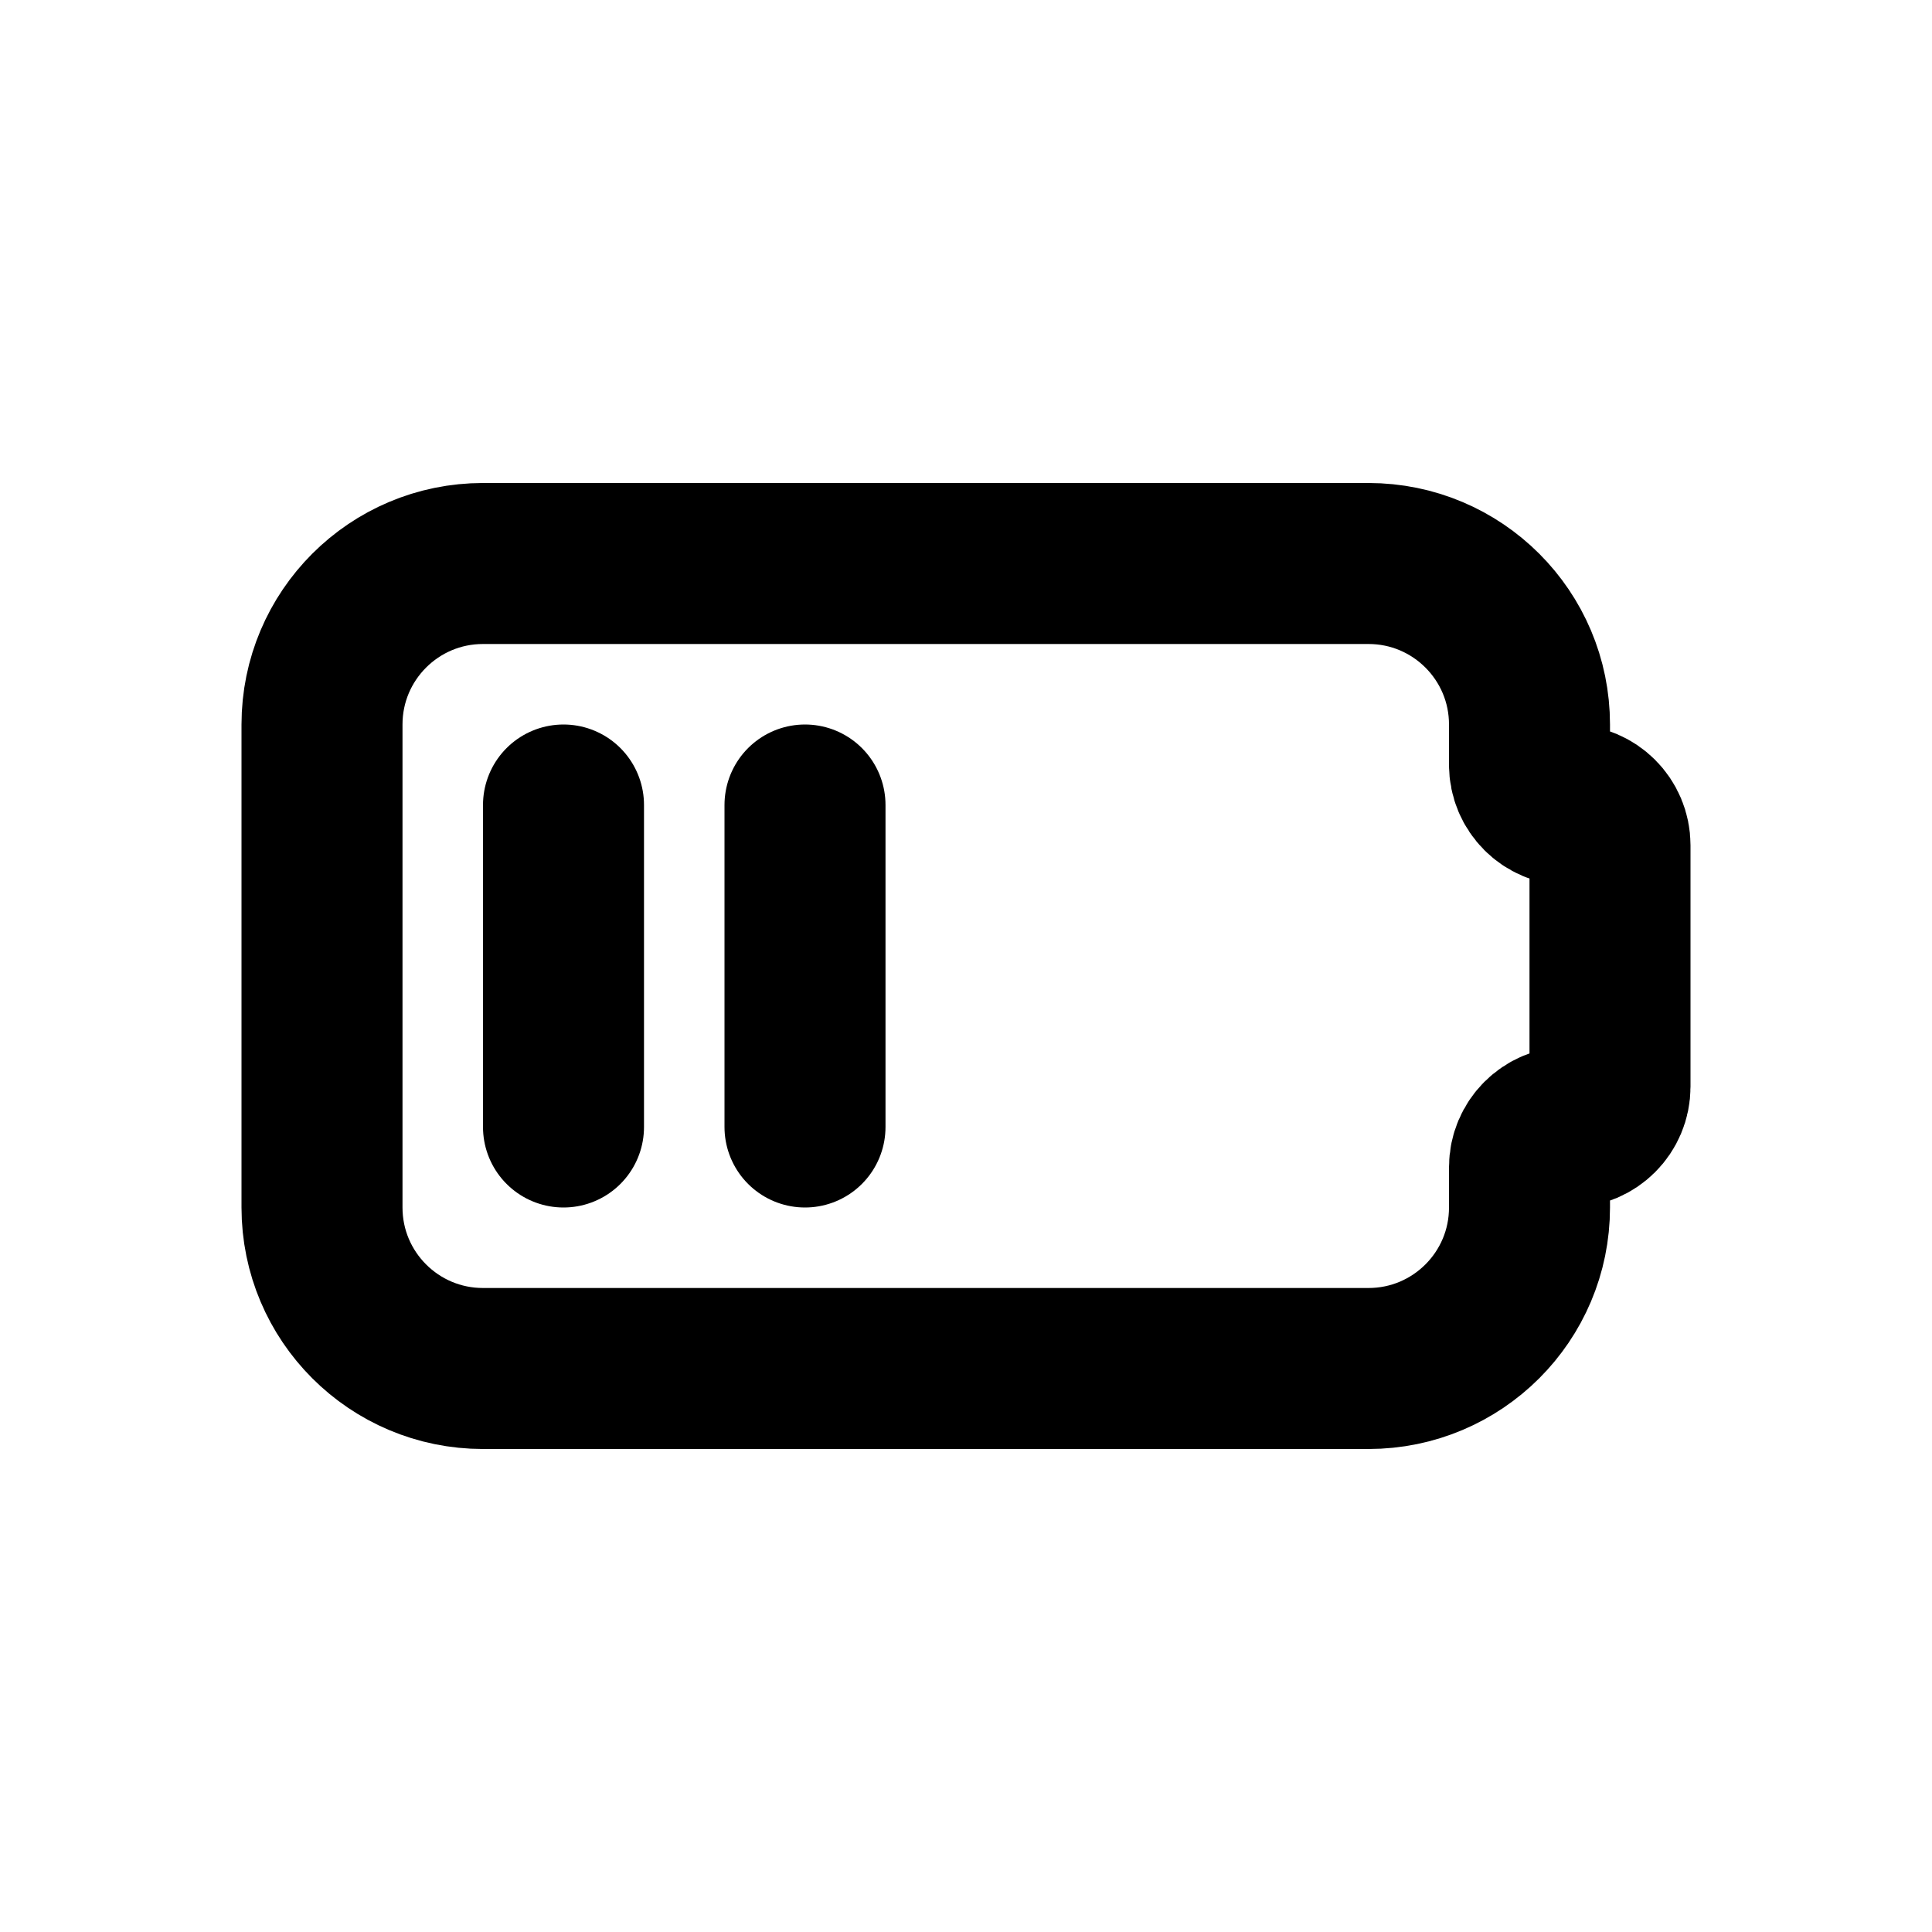
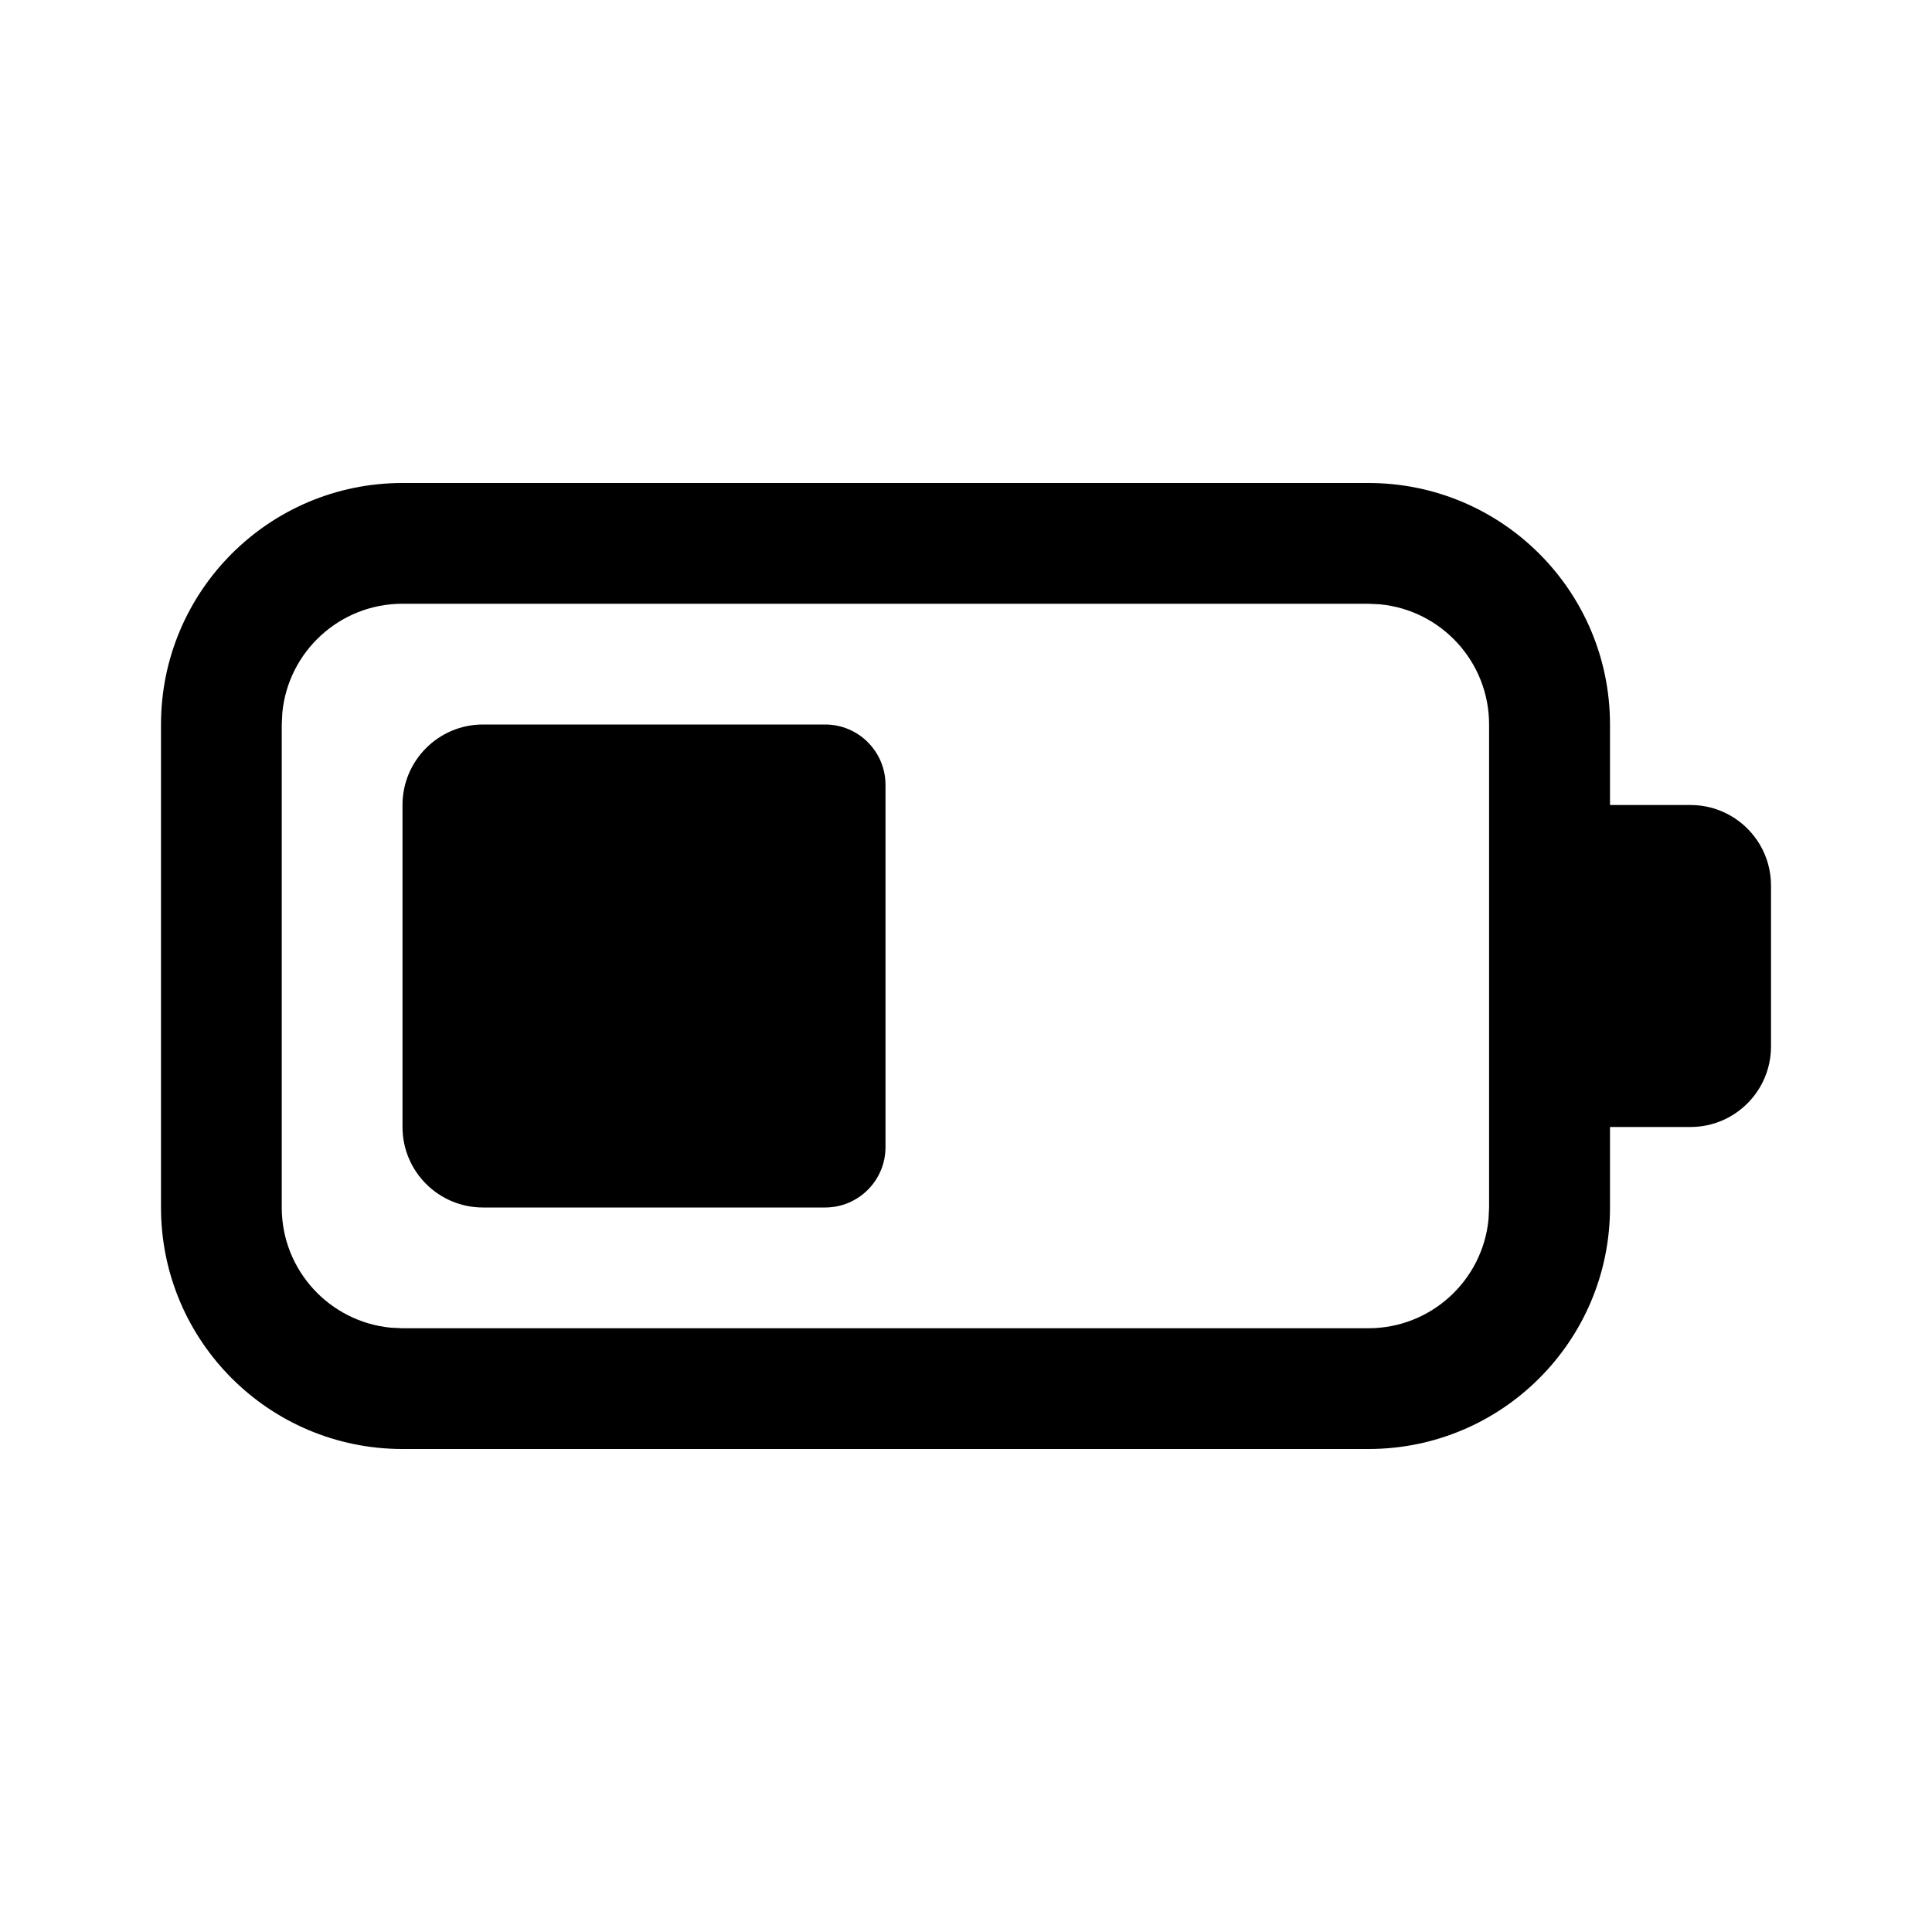
- <svg xmlns="http://www.w3.org/2000/svg" stroke="currentColor" fill="none" width="24" height="24" viewBox="0 0 24 24" stroke-width="2" stroke-linecap="round" stroke-linejoin="round" class="icon icon-tabler icons-tabler-outline icon-tabler-battery-2">
-   <path d="M6 7h11a2 2 0 0 1 2 2v.5a.5 .5 0 0 0 .5 .5a.5 .5 0 0 1 .5 .5v3a.5 .5 0 0 1 -.5 .5a.5 .5 0 0 0 -.5 .5v.5a2 2 0 0 1 -2 2h-11a2 2 0 0 1 -2 -2v-6a2 2 0 0 1 2 -2" />
-   <path d="M7 10l0 4" />
-   <path d="M10 10l0 4" />
+ <svg xmlns="http://www.w3.org/2000/svg" width="24" height="24" viewBox="0 0 24 24" fill="none">
+   <path d="M17 6C18.657 6 20 7.343 20 9V10H21C21.183 10 21.353 10.049 21.5 10.134C21.799 10.307 22 10.63 22 11V13C22 13.37 21.799 13.693 21.5 13.866C21.353 13.951 21.183 14 21 14H20V15C20 16.657 18.657 18 17 18H5C3.343 18 2 16.657 2 15V9C2 7.343 3.343 6 5 6H17ZM16.998 7.5H5C4.22 7.5 3.579 8.095 3.507 8.856L3.5 9V15C3.5 15.78 4.095 16.42 4.855 16.493L5 16.5H16.998C17.778 16.5 18.419 15.905 18.491 15.145L18.498 15V9C18.498 8.22 17.903 7.58 17.143 7.507L16.998 7.5ZM6 9H10.25C10.664 9 11 9.336 11 9.75V14.25C11 14.664 10.664 15 10.25 15H6C5.448 15 5 14.552 5 14V10C5 9.448 5.448 9 6 9Z" fill="currentColor" />
</svg>
